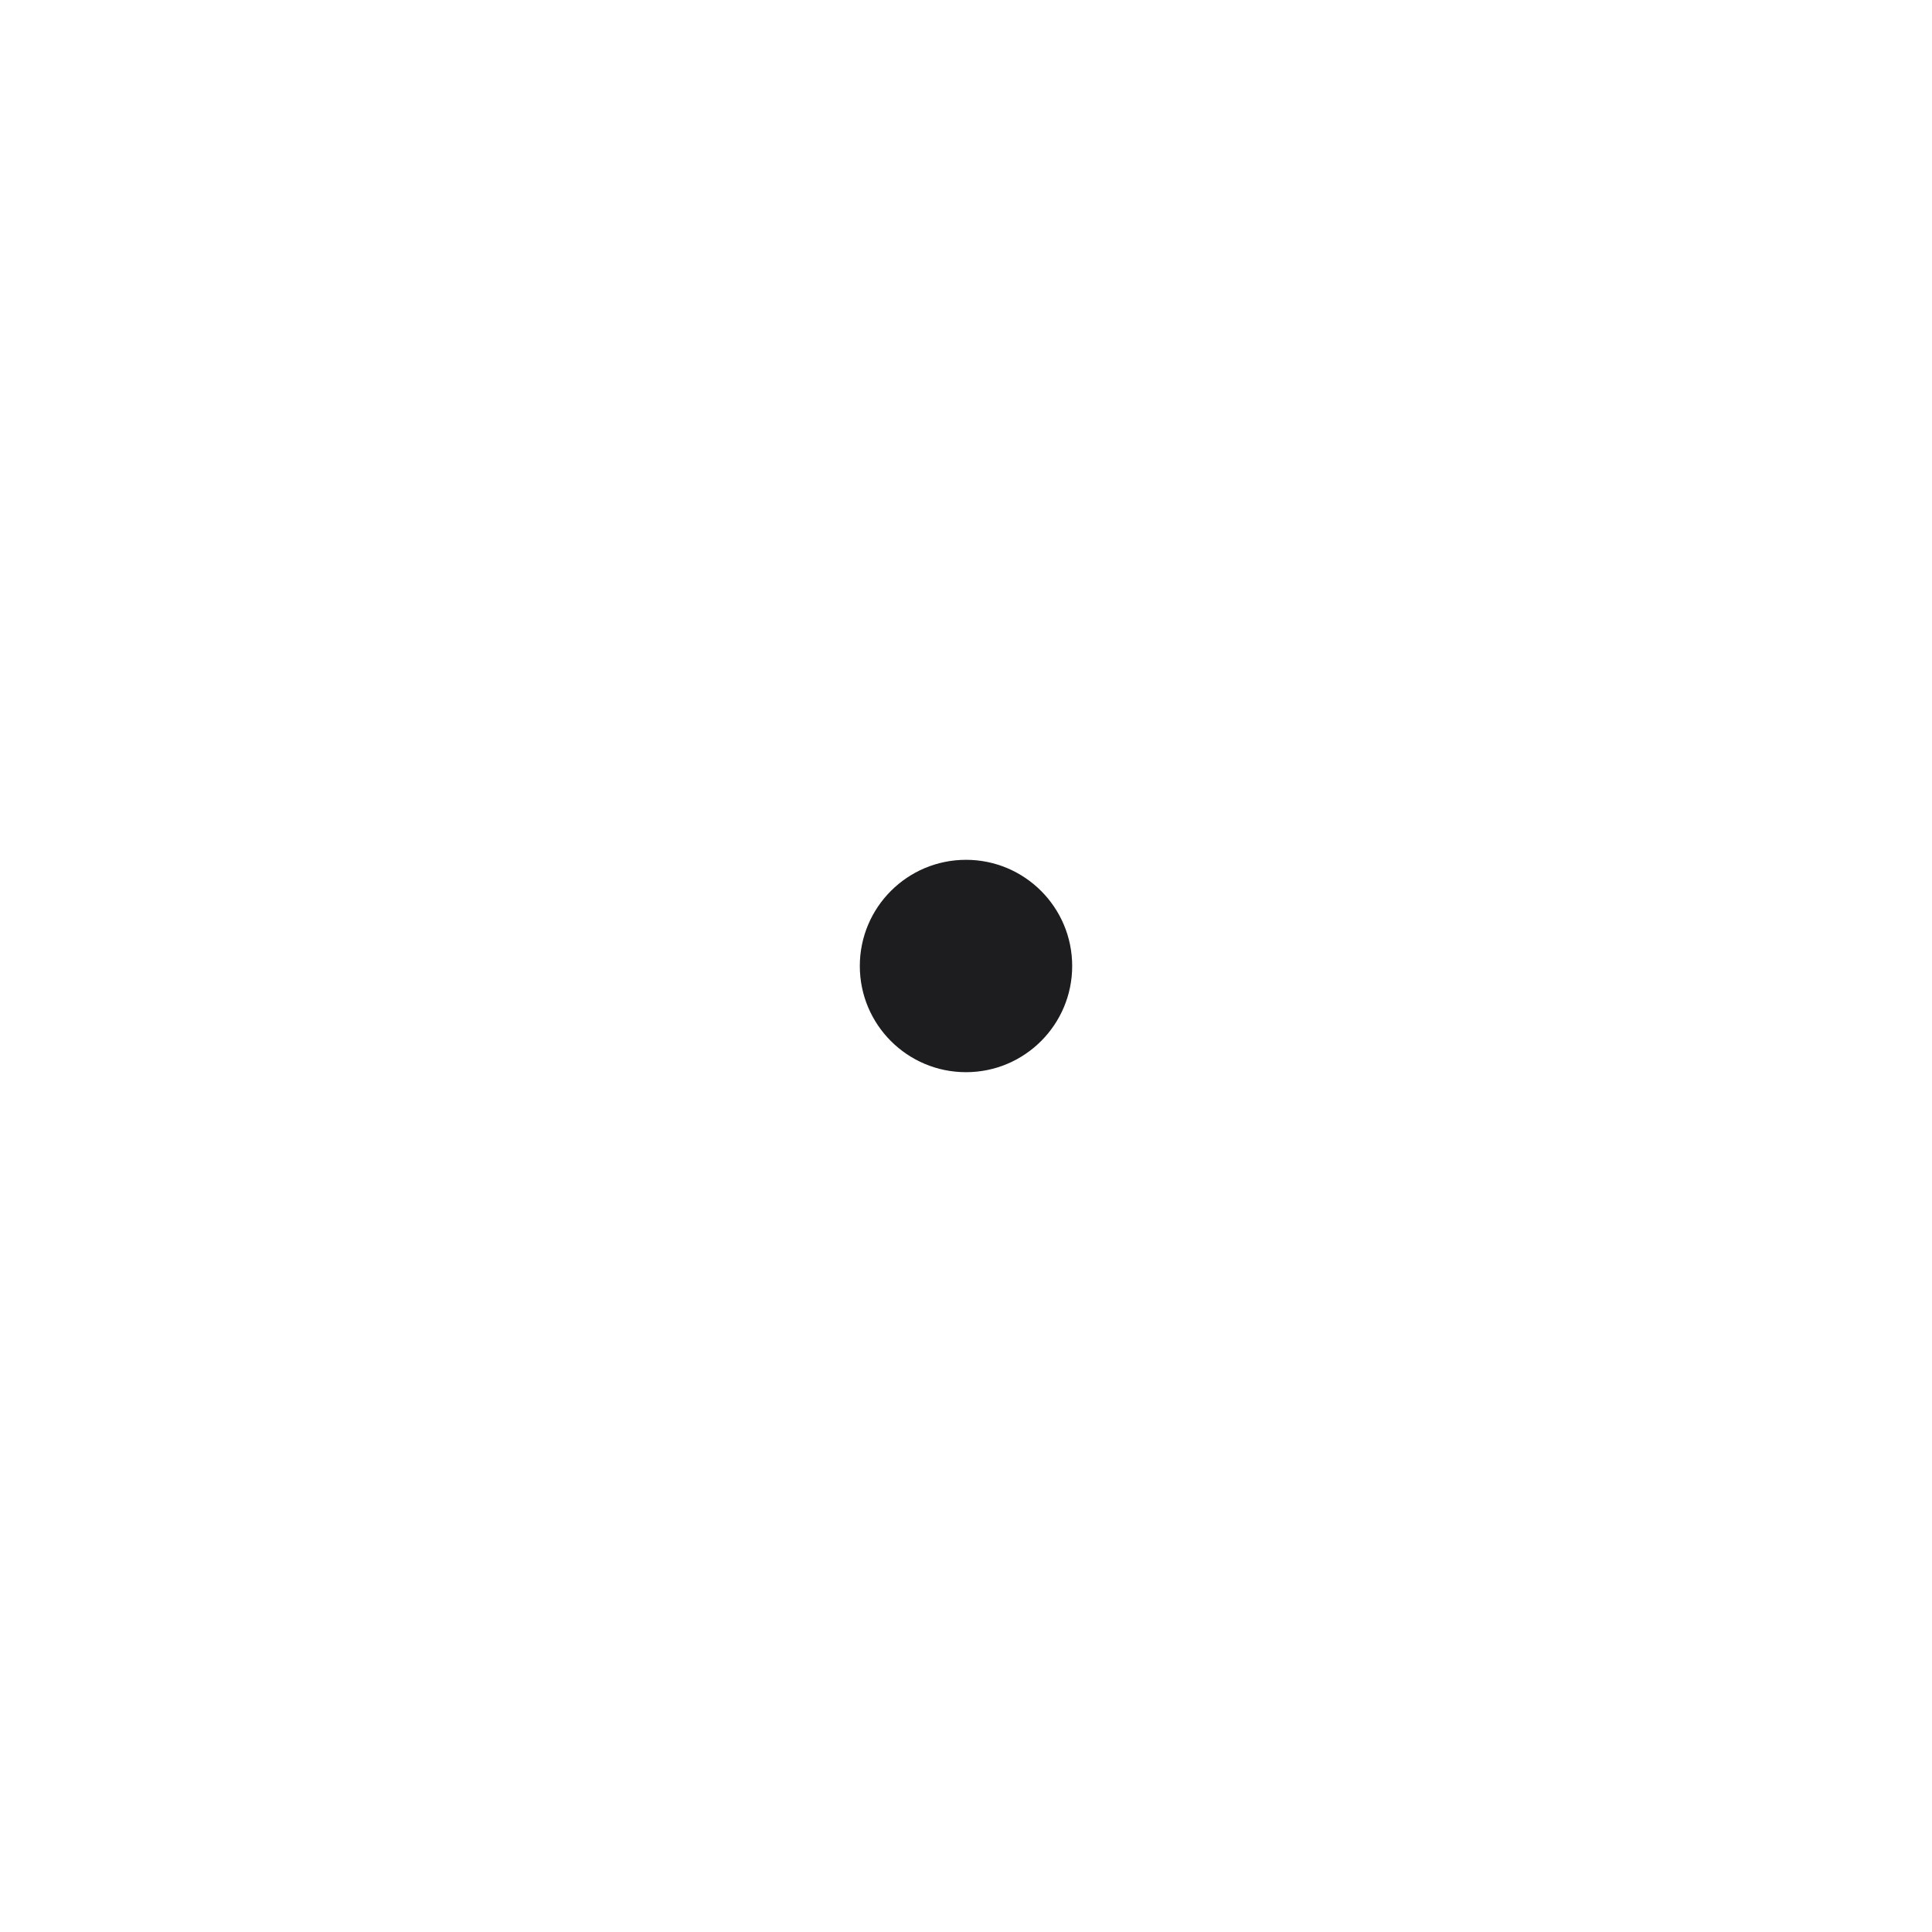
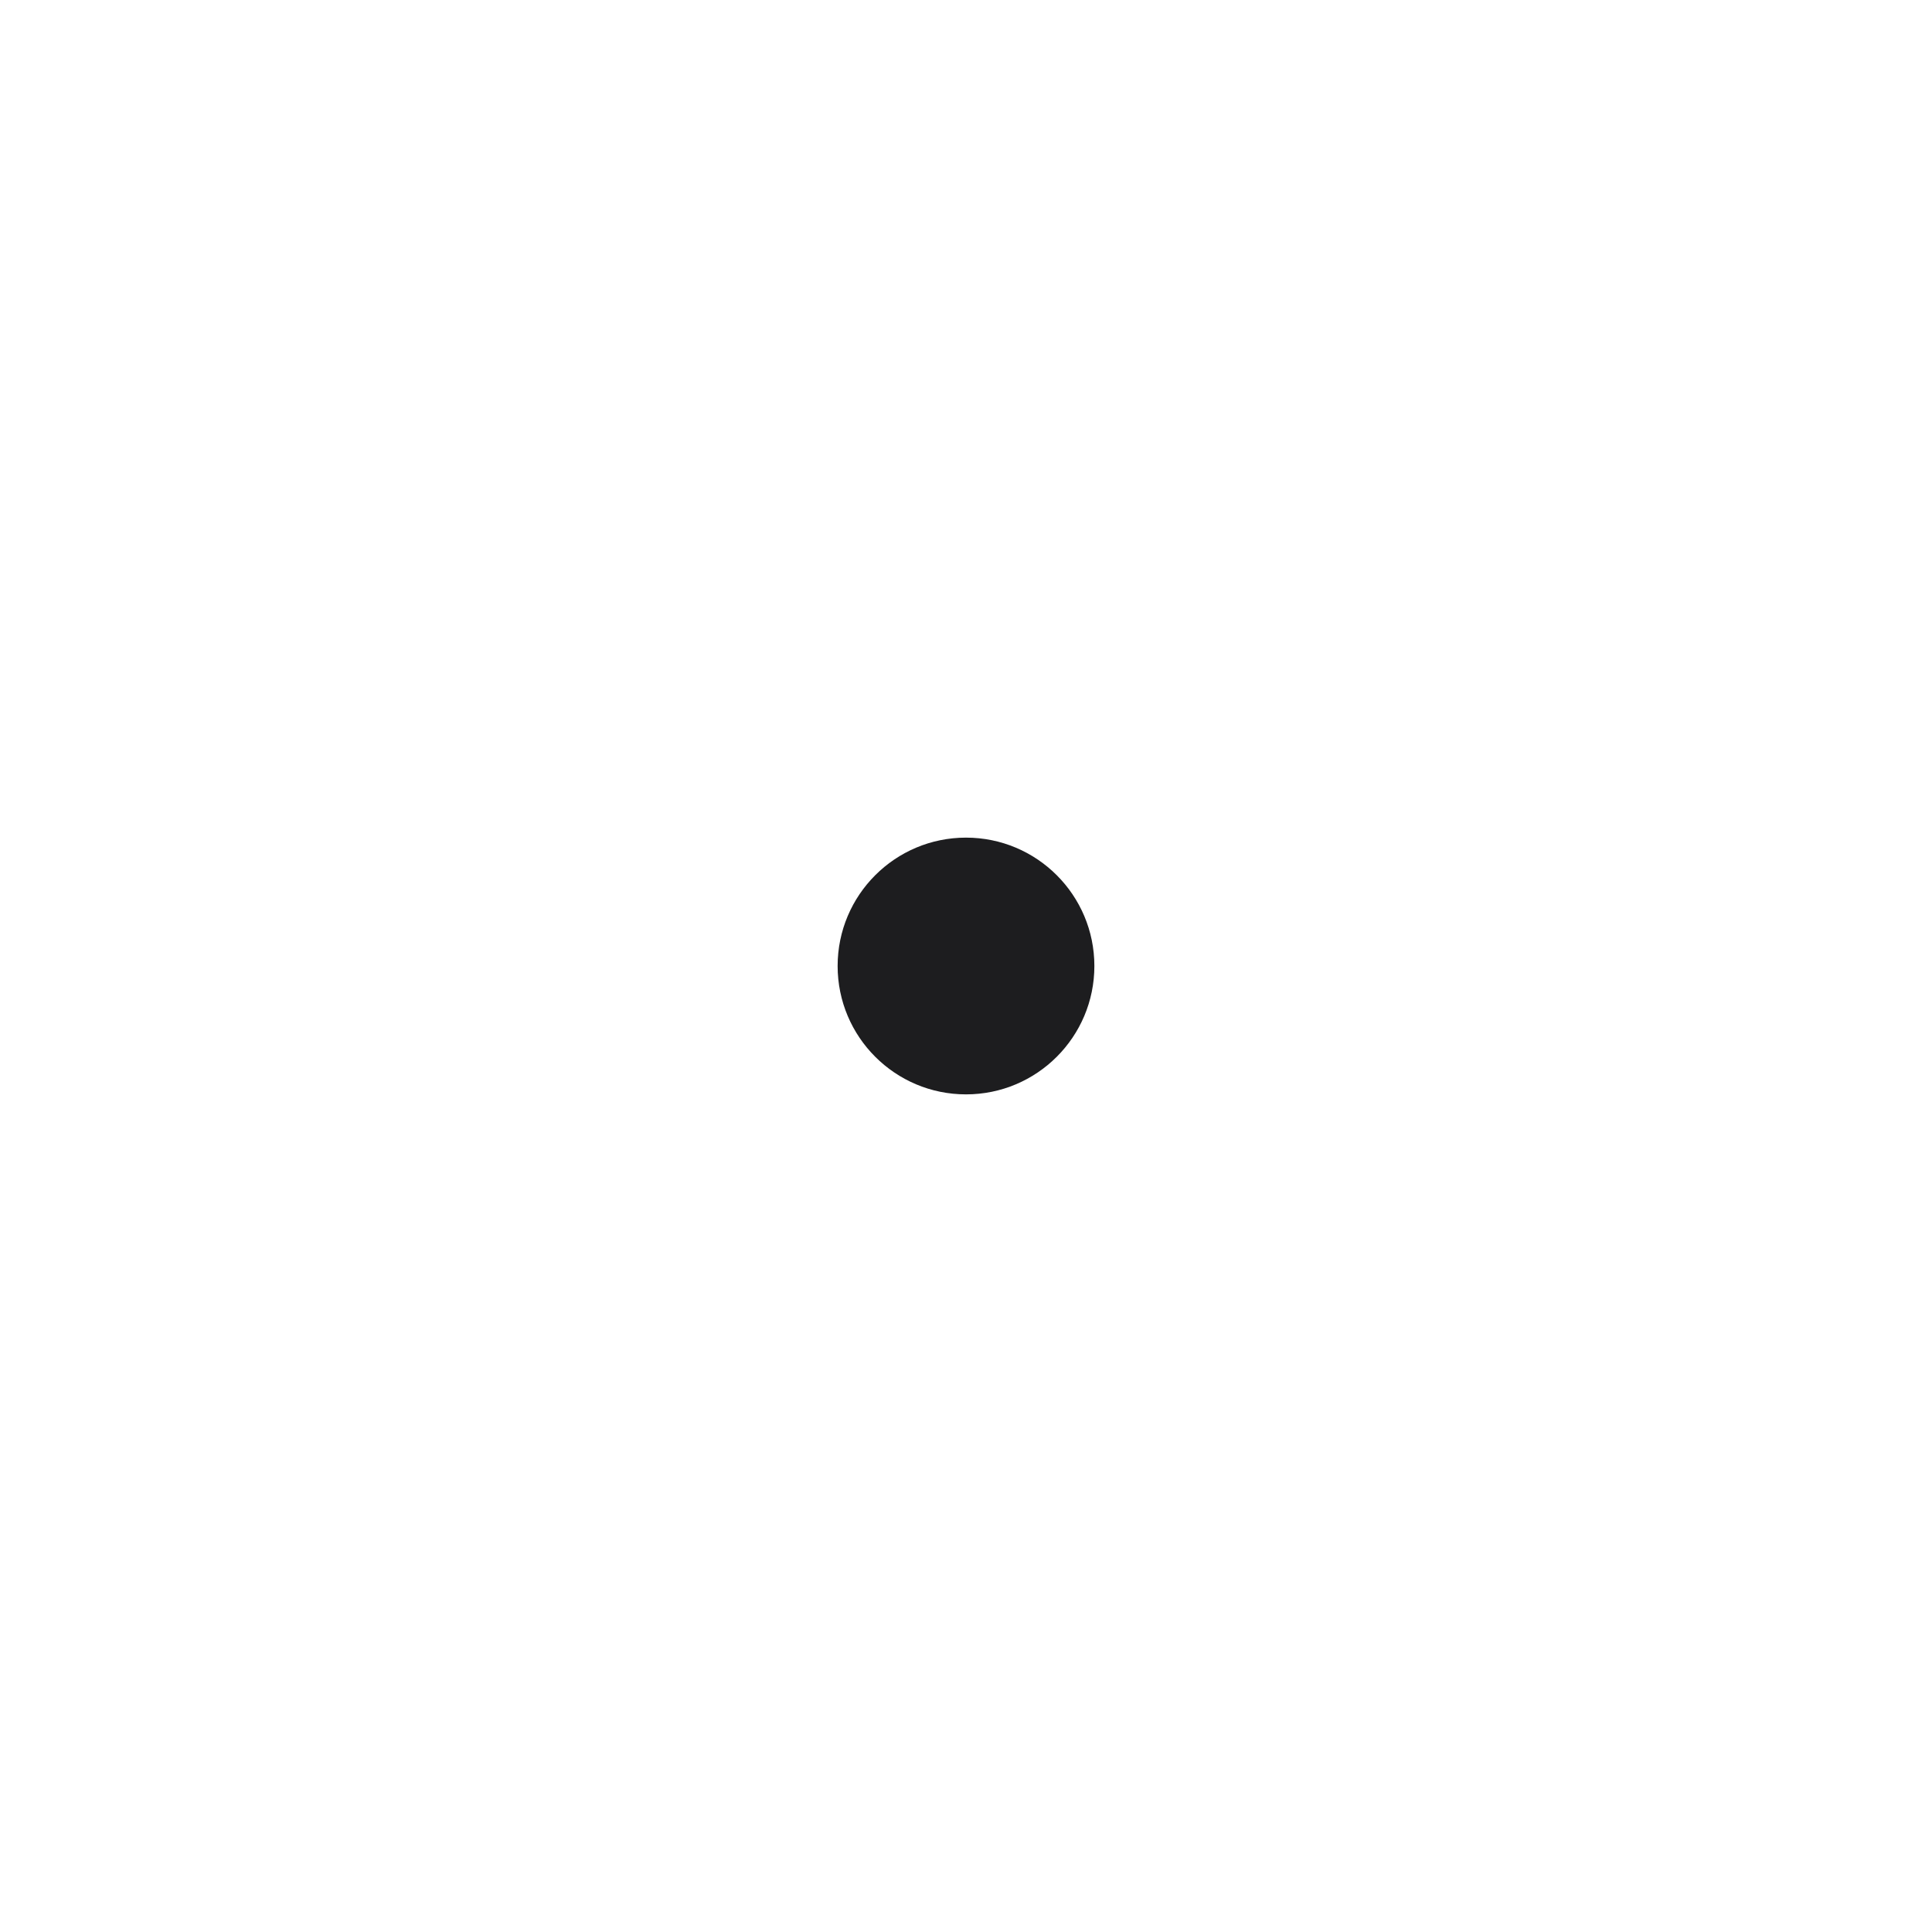
<svg xmlns="http://www.w3.org/2000/svg" width="1024" height="1024" viewBox="0 0 1024 1024" fill="none">
-   <g transform="matrix(1.34 0 0 1.34 -174.08 -174.08)">
+   <g transform="matrix(1.62 0 0 1.62 -317.44 -317.44)">
    <circle cx="512" cy="512" r="42" fill="#1D1D1F" />
  </g>
</svg>
